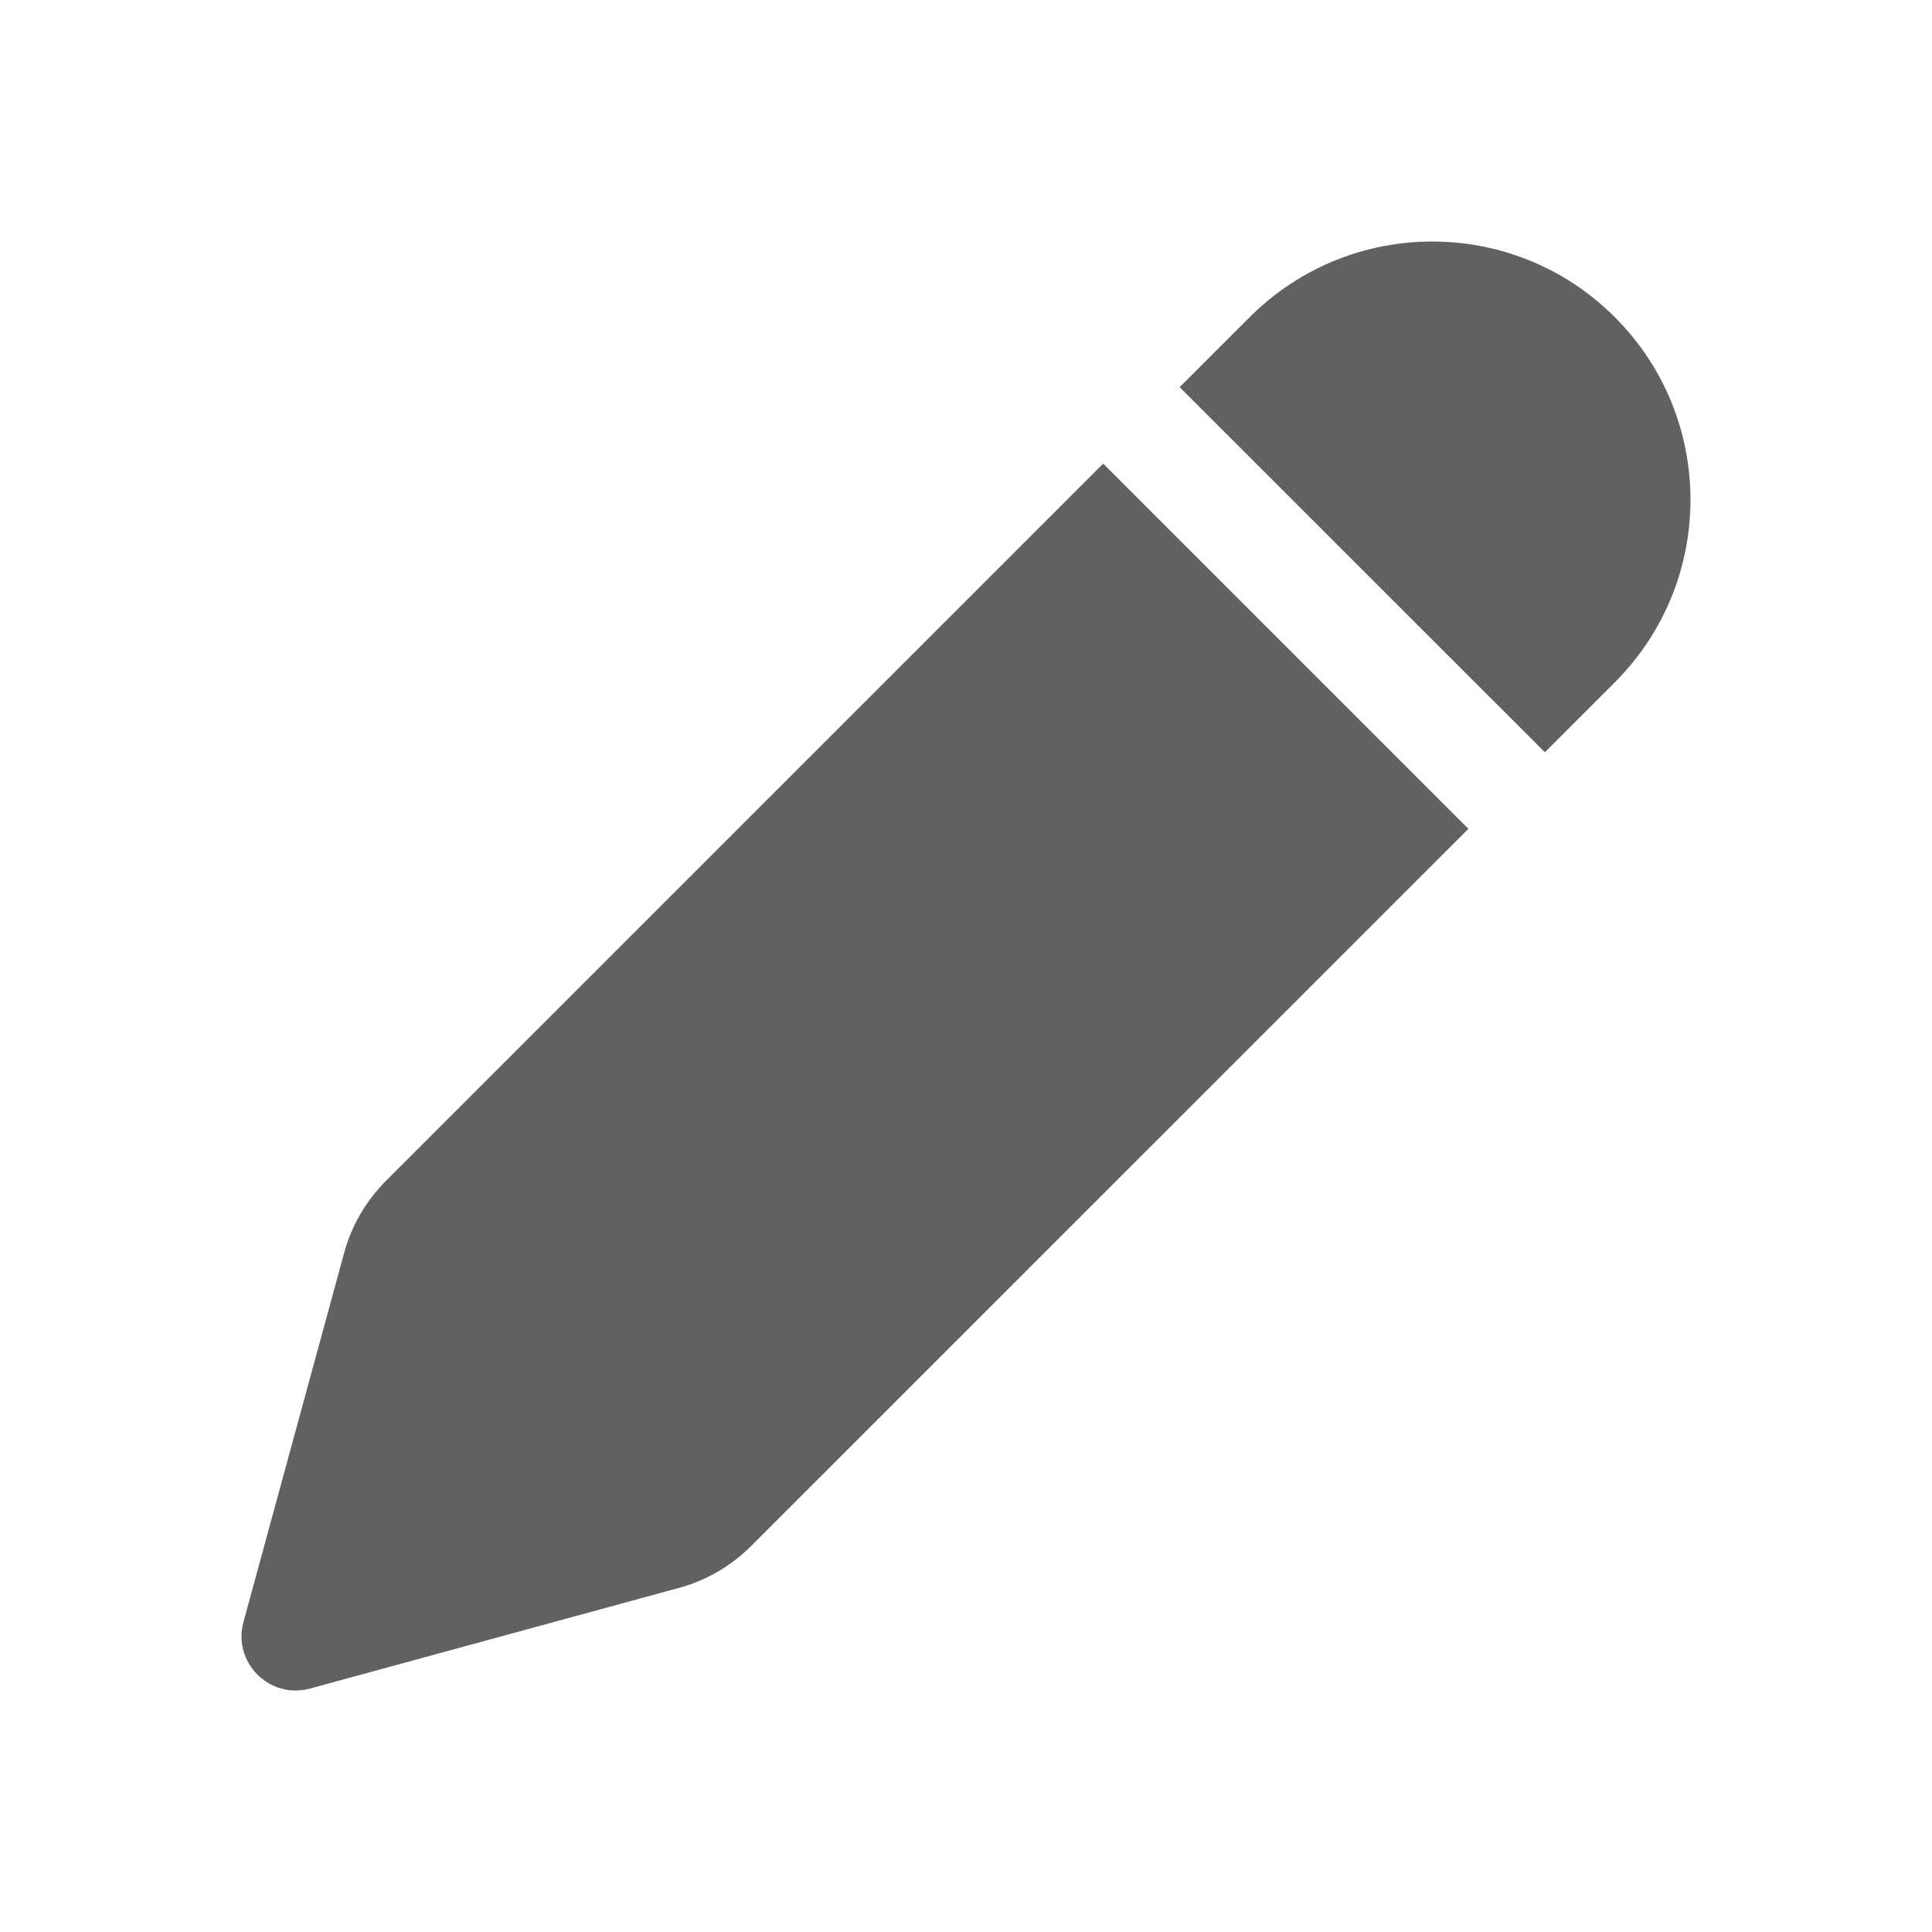
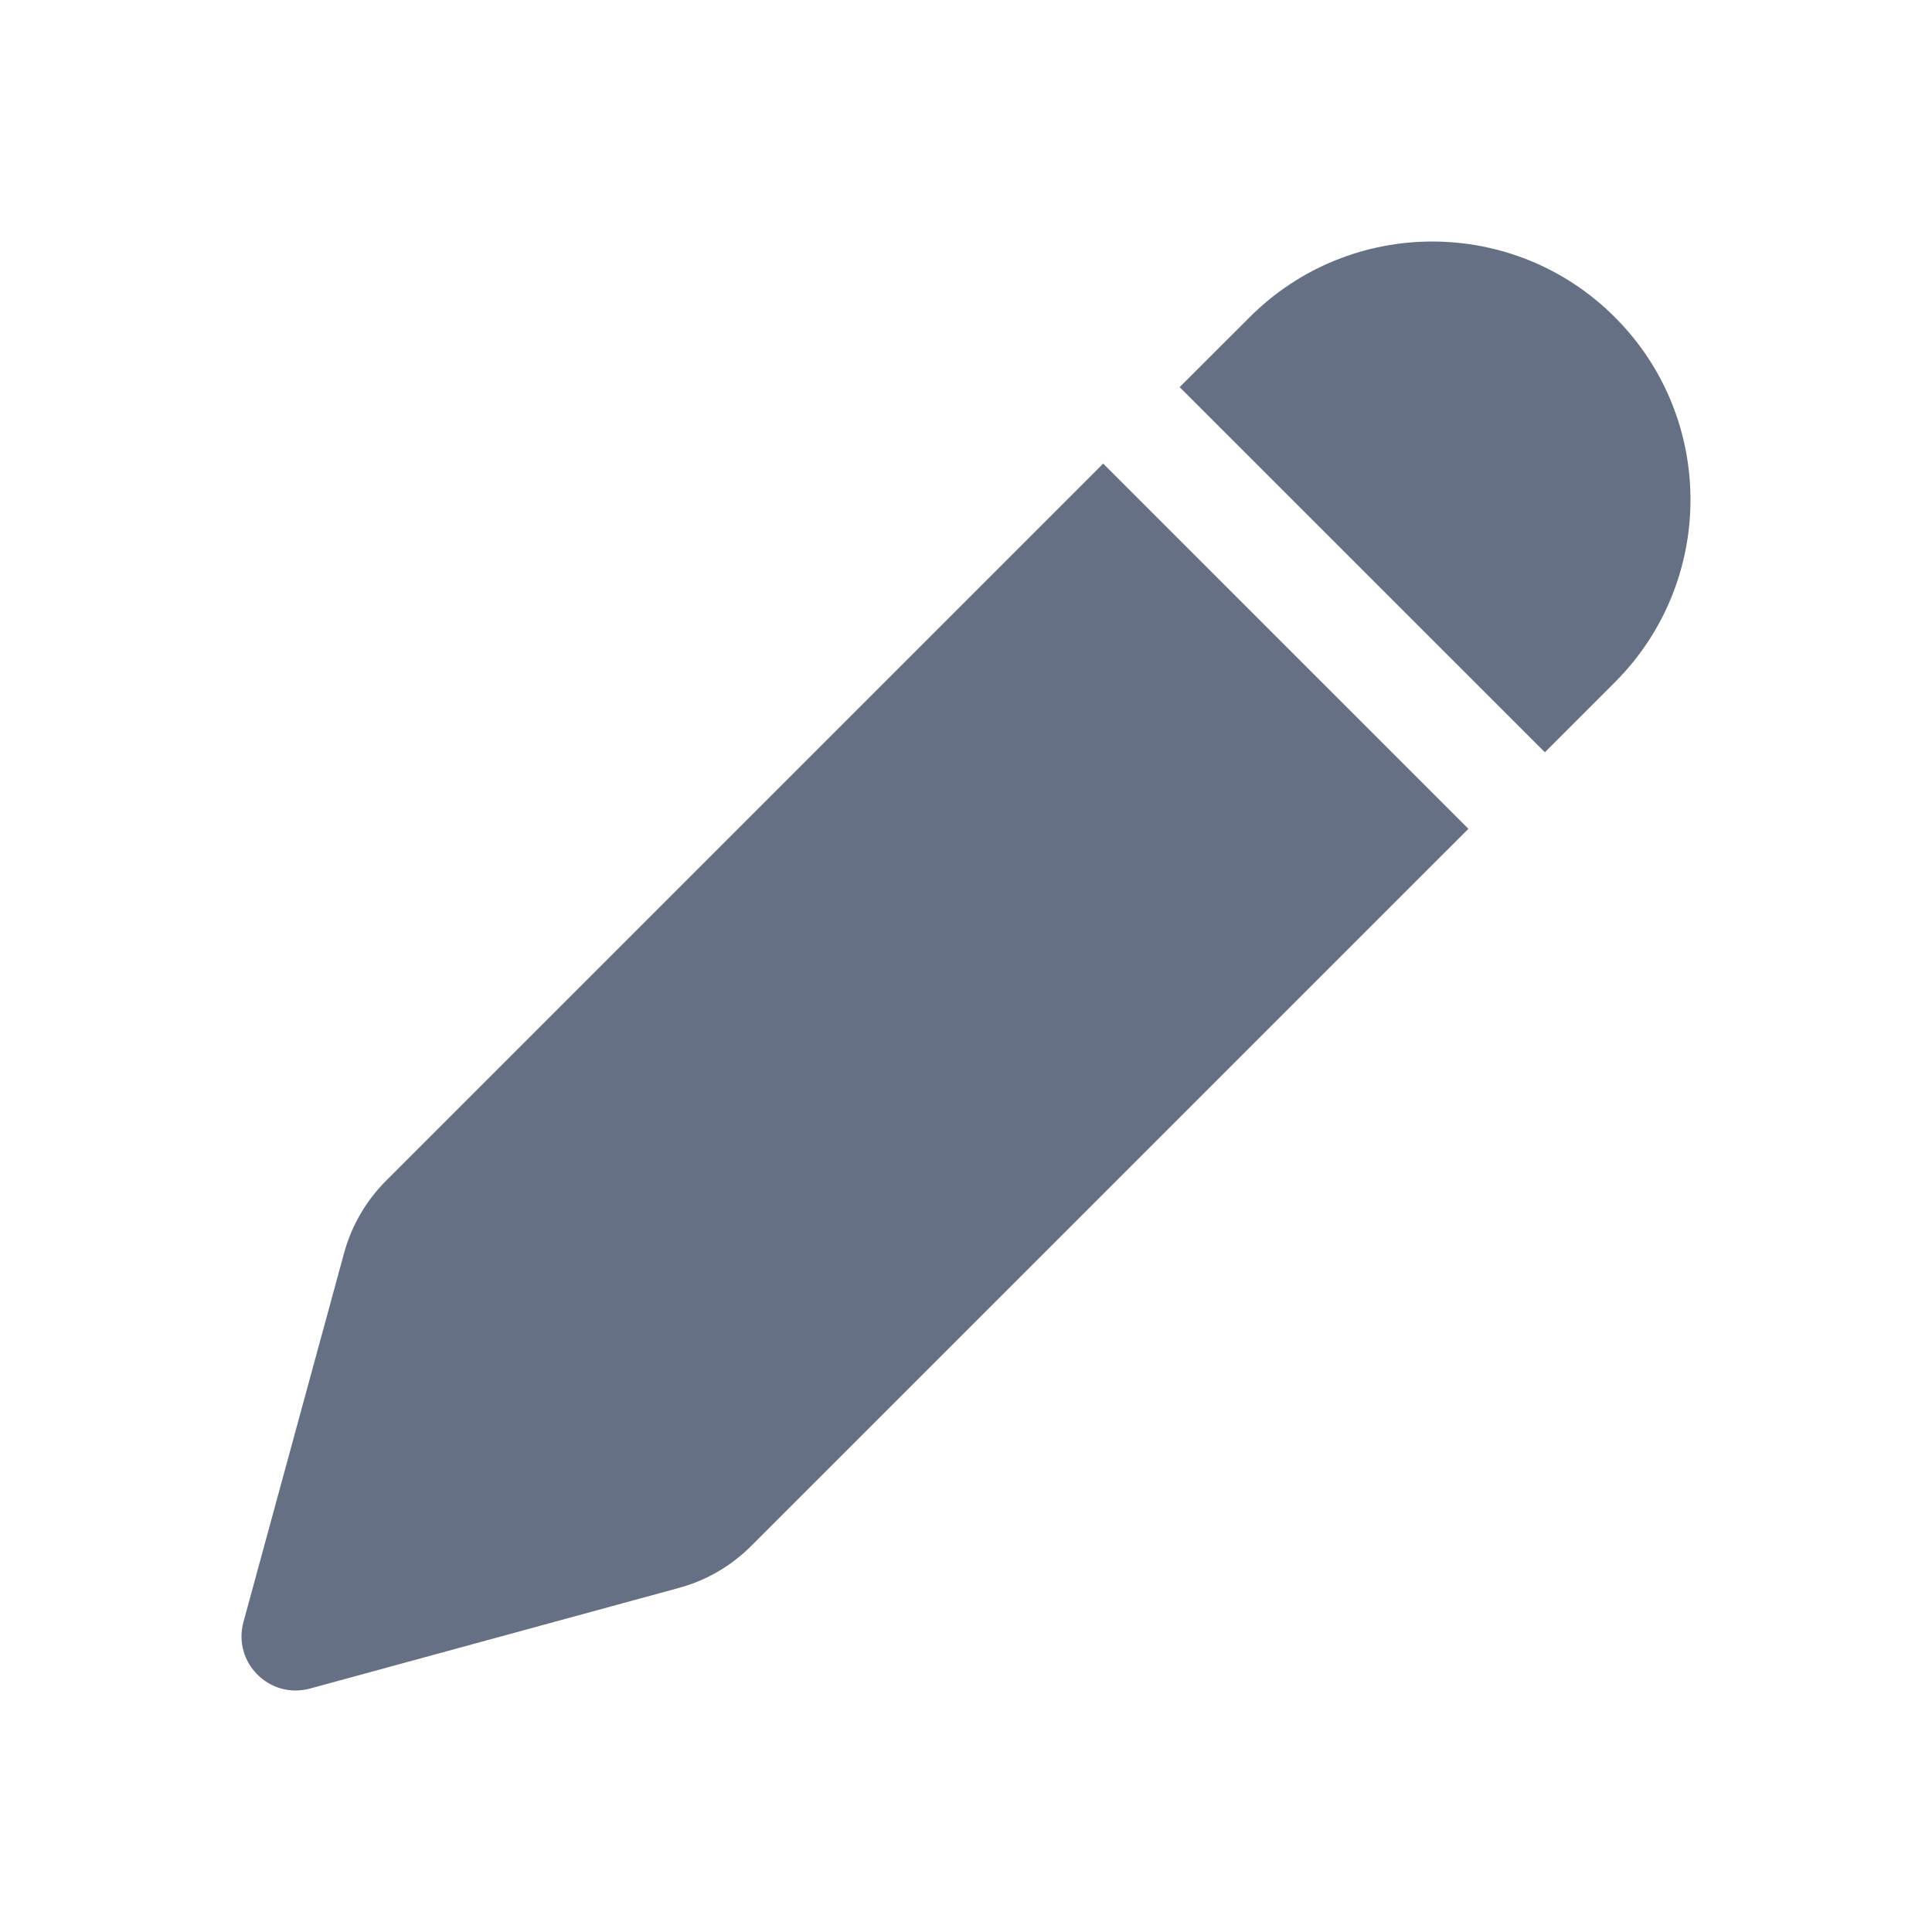
- <svg xmlns="http://www.w3.org/2000/svg" width="24" height="24" viewBox="0 0 24 24" fill="#616161">
+ <svg xmlns="http://www.w3.org/2000/svg" width="24" height="24" viewBox="0 0 24 24" fill="#667085">
  <path d="M13.704 5.759L18.241 10.296L9.331 19.205C9.083 19.453 8.775 19.633 8.436 19.725L3.85 20.976C3.348 21.112 2.888 20.652 3.024 20.15L4.275 15.564C4.367 15.225 4.547 14.917 4.795 14.668L13.704 5.759ZM20.06 3.94C21.313 5.192 21.313 7.223 20.06 8.476L19.191 9.345L14.654 4.809L15.524 3.94C16.777 2.687 18.808 2.687 20.06 3.94Z" />
</svg>
